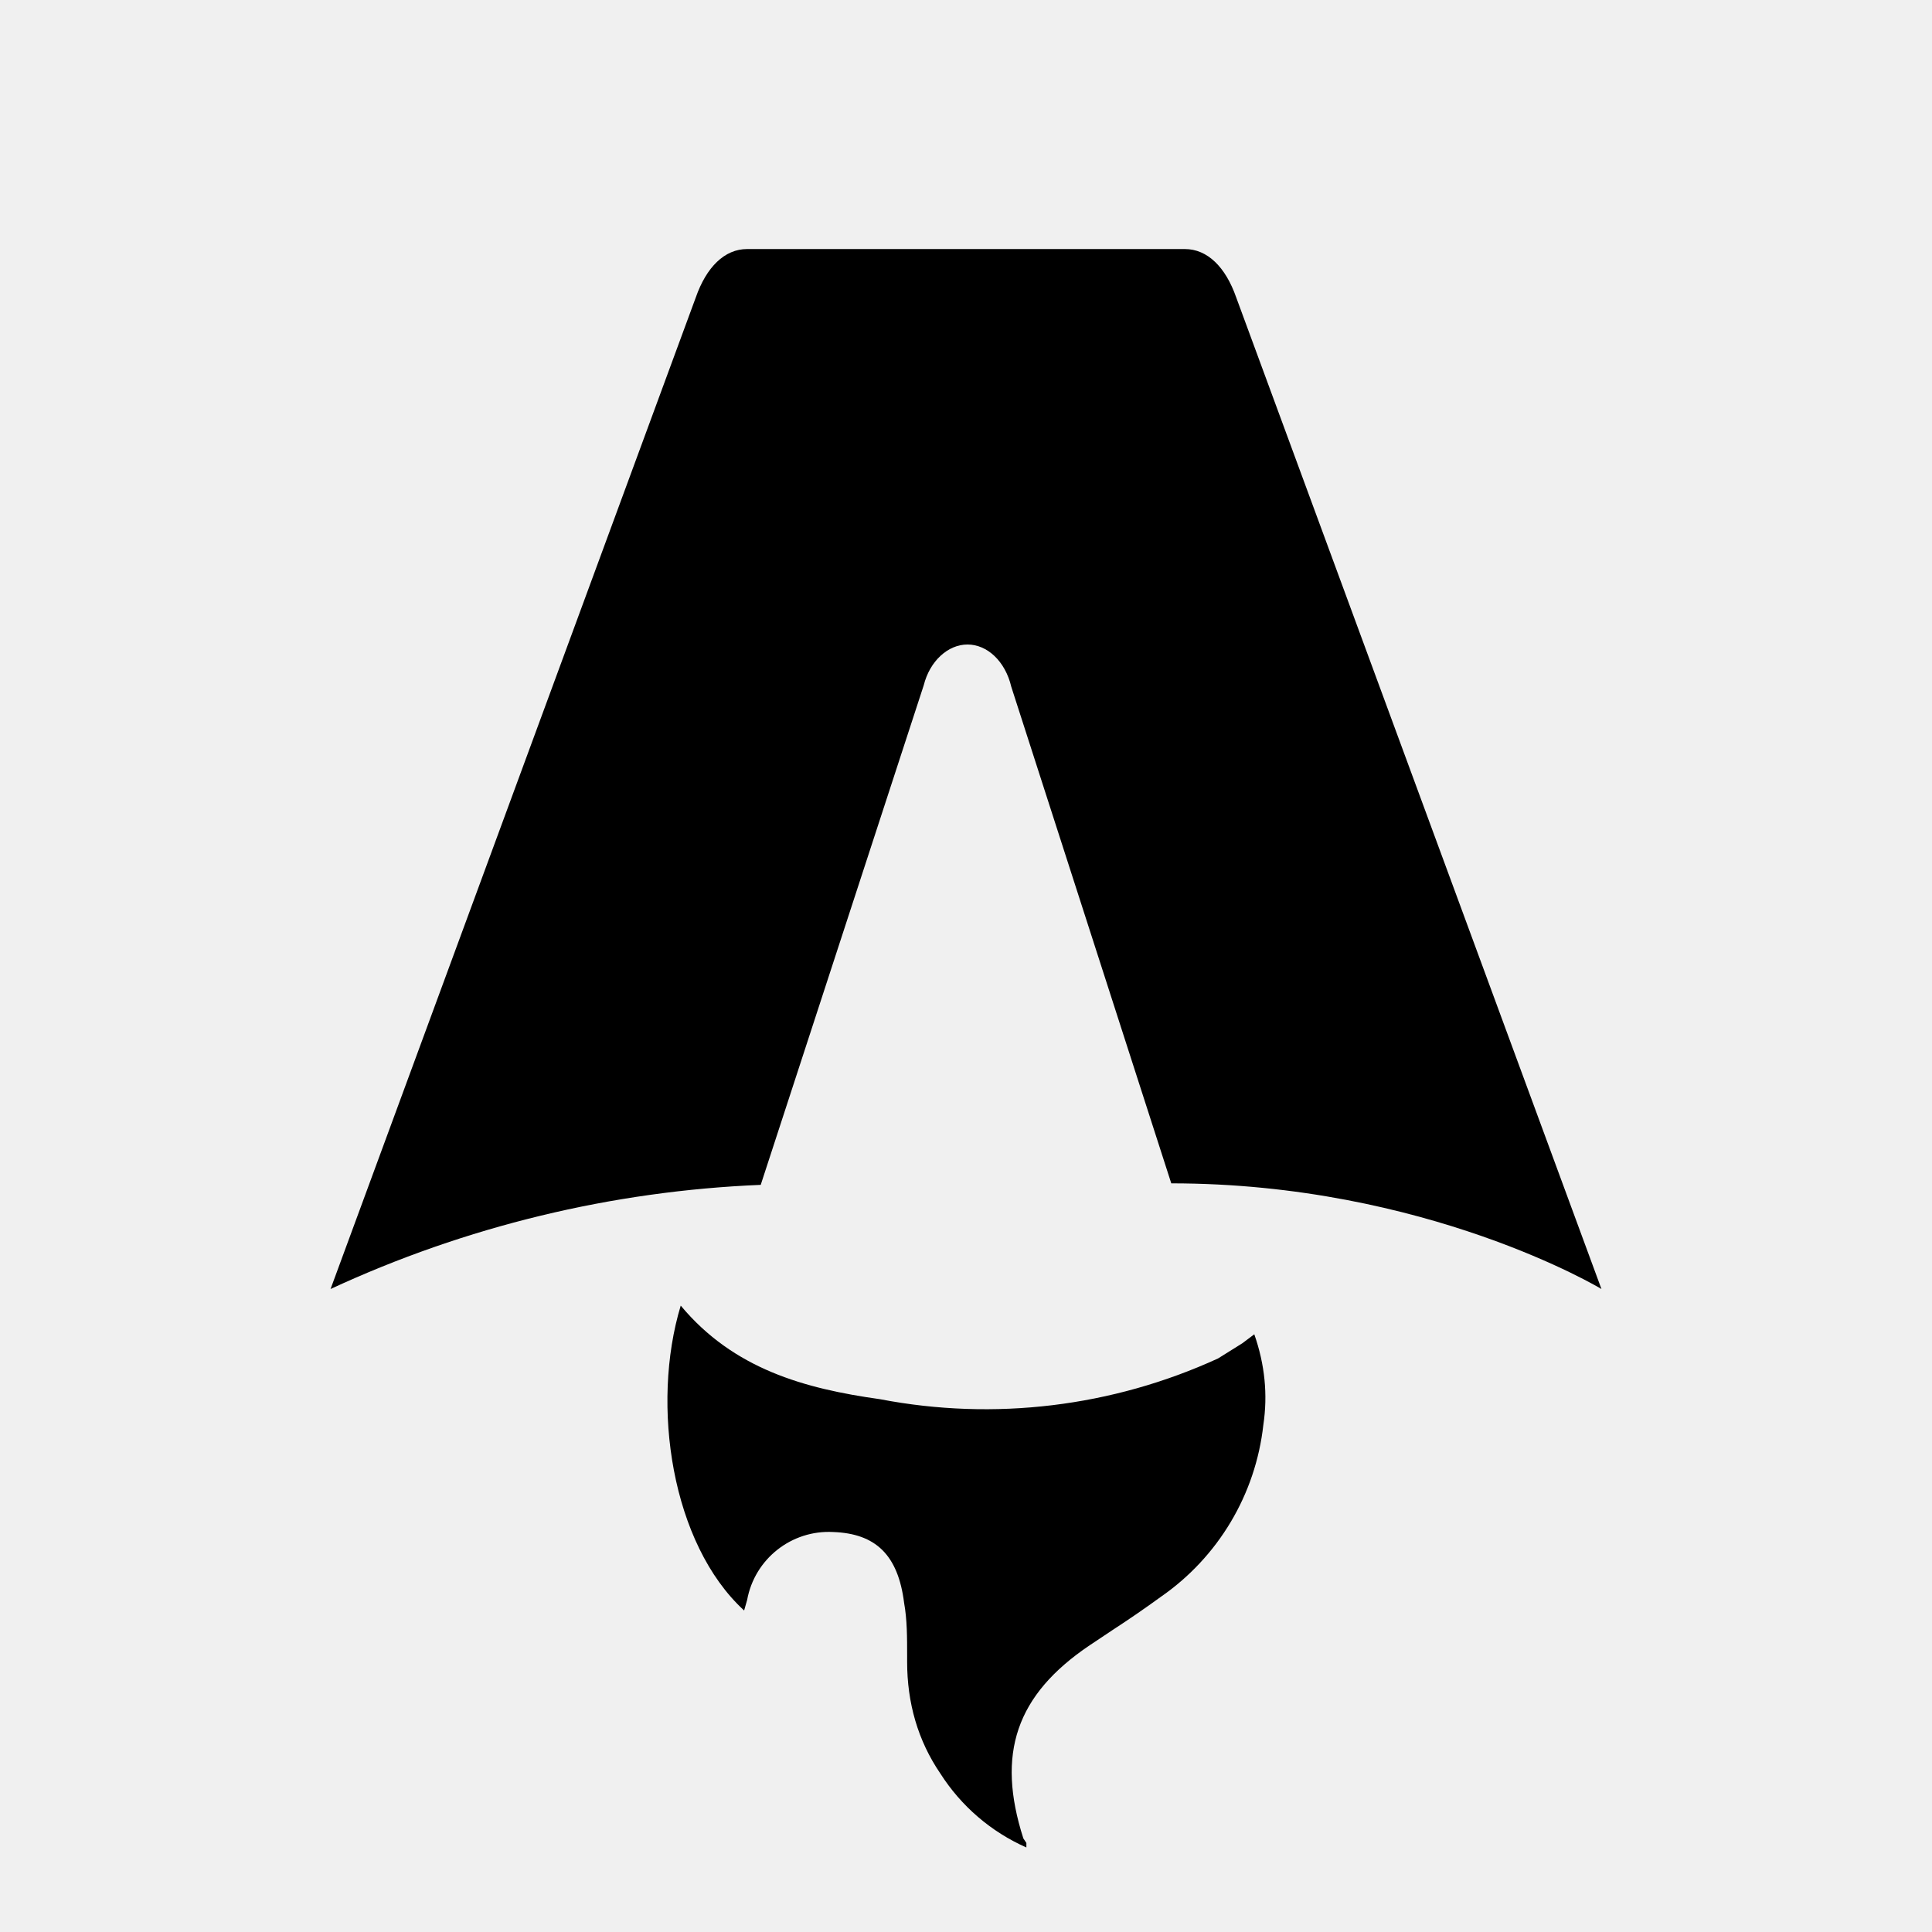
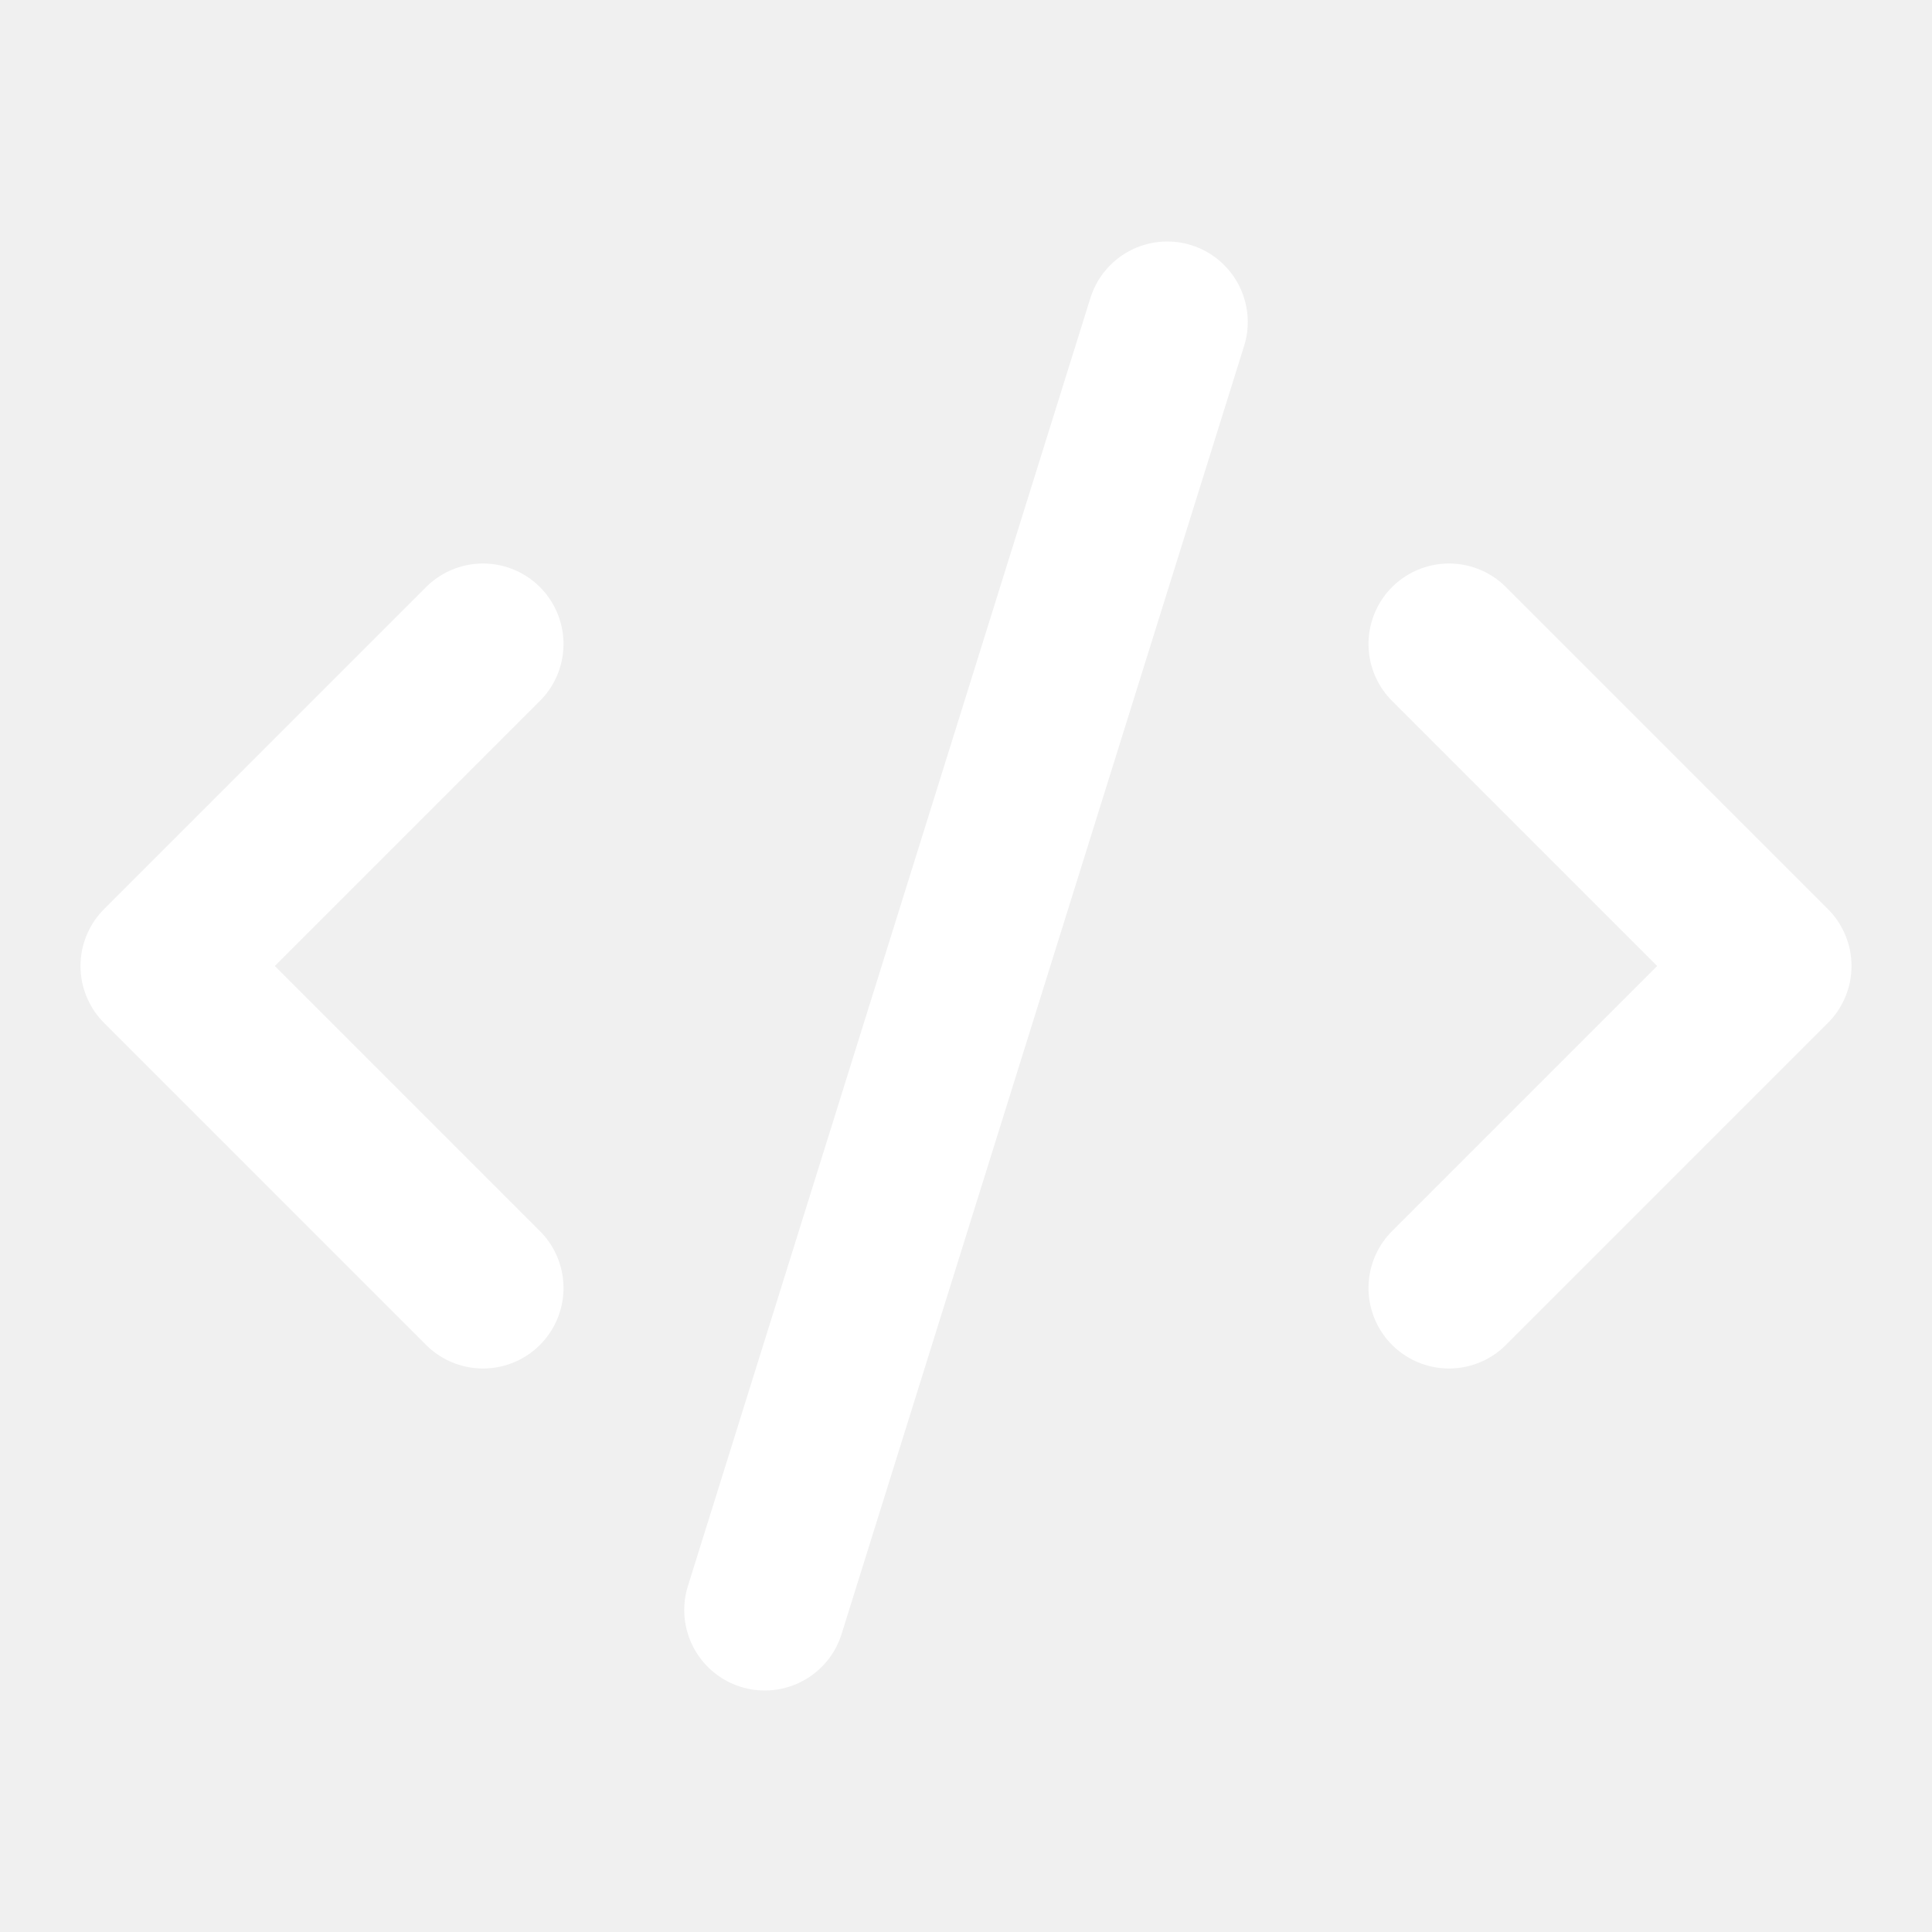
- <svg xmlns="http://www.w3.org/2000/svg" fill="none" viewBox="0 0 128 128">
-   <path d="M50.4 78.5a75.1 75.1 0 0 0-28.5 6.9l24.2-65.7c.7-2 1.9-3.2 3.4-3.2h29c1.5 0 2.7 1.2 3.4 3.2l24.2 65.7s-11.6-7-28.5-7L67 45.5c-.4-1.7-1.6-2.8-2.9-2.8-1.3 0-2.5 1.1-2.9 2.7L50.4 78.5Zm-1.1 28.2Zm-4.2-20.2c-2 6.6-.6 15.8 4.2 20.2a17.5 17.5 0 0 1 .2-.7 5.5 5.5 0 0 1 5.7-4.5c2.8.1 4.3 1.5 4.7 4.7.2 1.1.2 2.3.2 3.5v.4c0 2.7.7 5.2 2.2 7.4a13 13 0 0 0 5.7 4.9v-.3l-.2-.3c-1.8-5.6-.5-9.5 4.4-12.8l1.5-1a73 73 0 0 0 3.2-2.2 16 16 0 0 0 6.8-11.4c.3-2 .1-4-.6-6l-.8.6-1.6 1a37 37 0 0 1-22.4 2.7c-5-.7-9.7-2-13.2-6.2Z" />
-   <style>
-         path { fill: #000; }
-         @media (prefers-color-scheme: dark) {
-             path { fill: #FFF; }
-         }
-     </style>
+ <svg xmlns="http://www.w3.org/2000/svg" width="24" height="24" viewBox="0 0 24 24" fill="none" stroke="#ffffff" stroke-width="2" stroke-linecap="round" stroke-linejoin="round" class="lucide lucide-code-xml-icon lucide-code-xml">
+   <path d="m18 16 4-4-4-4" />
+   <path d="m6 8-4 4 4 4" />
+   <path d="m14.5 4-5 16" />
</svg>
